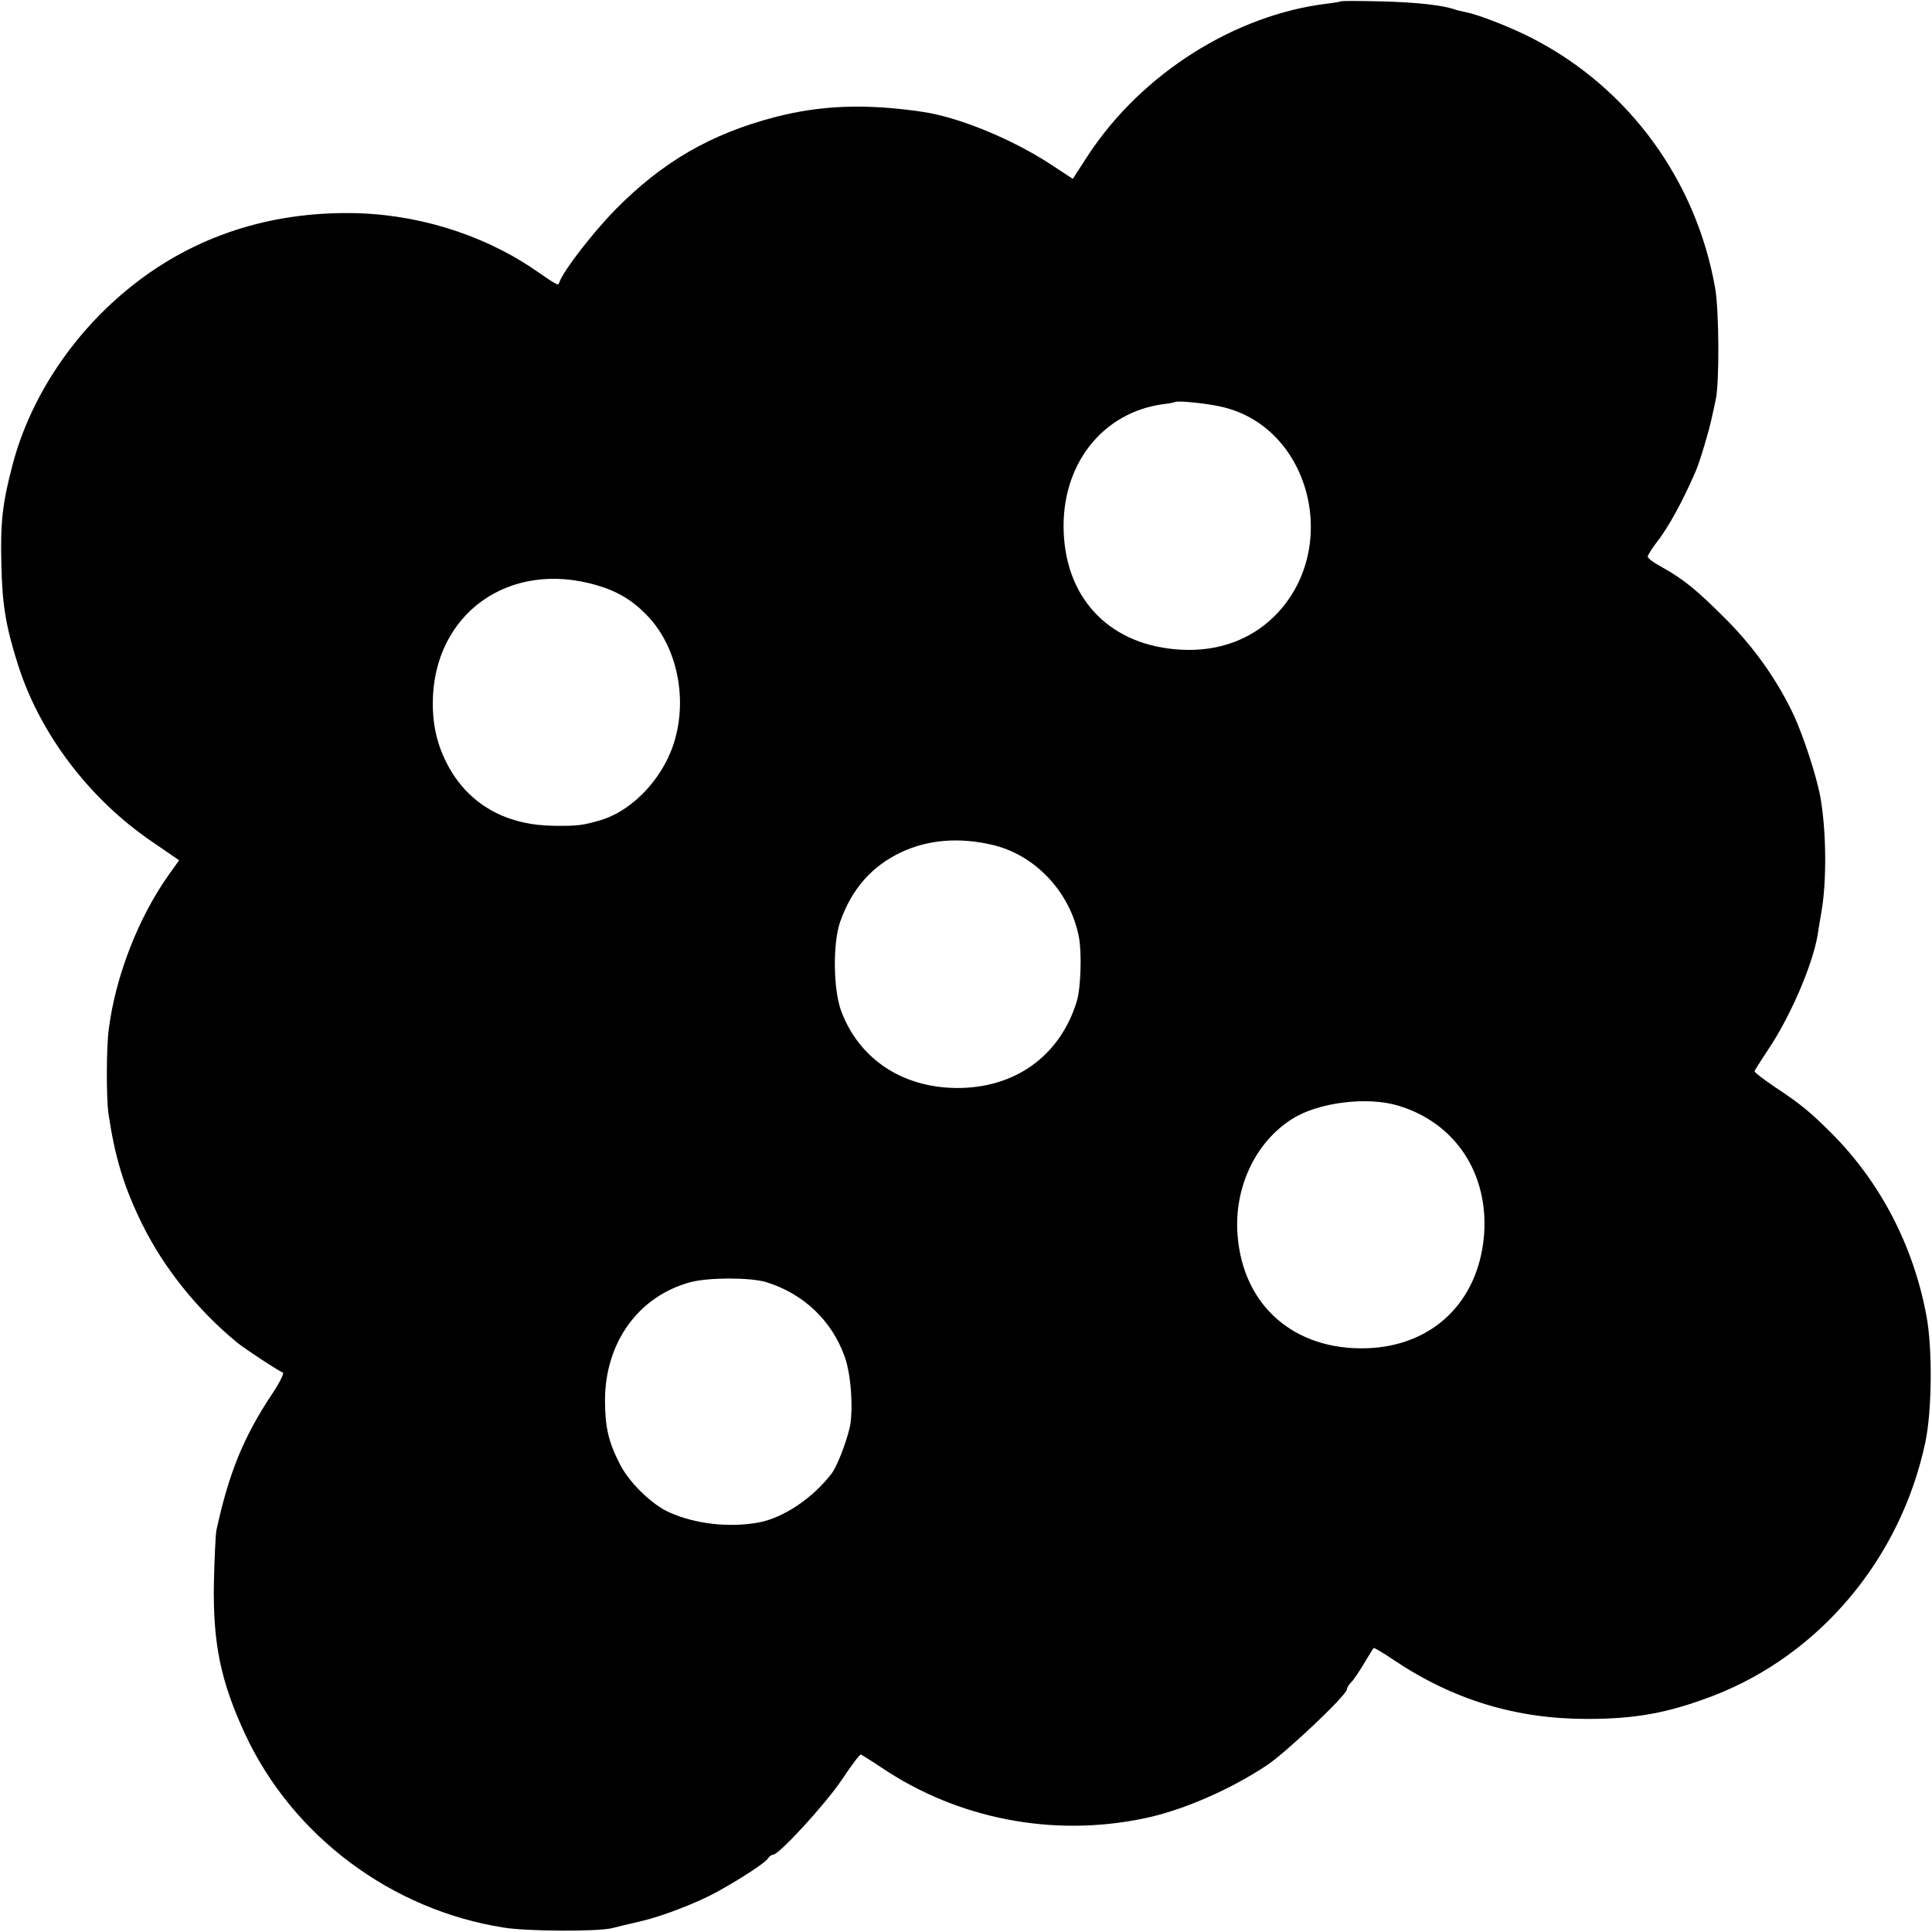
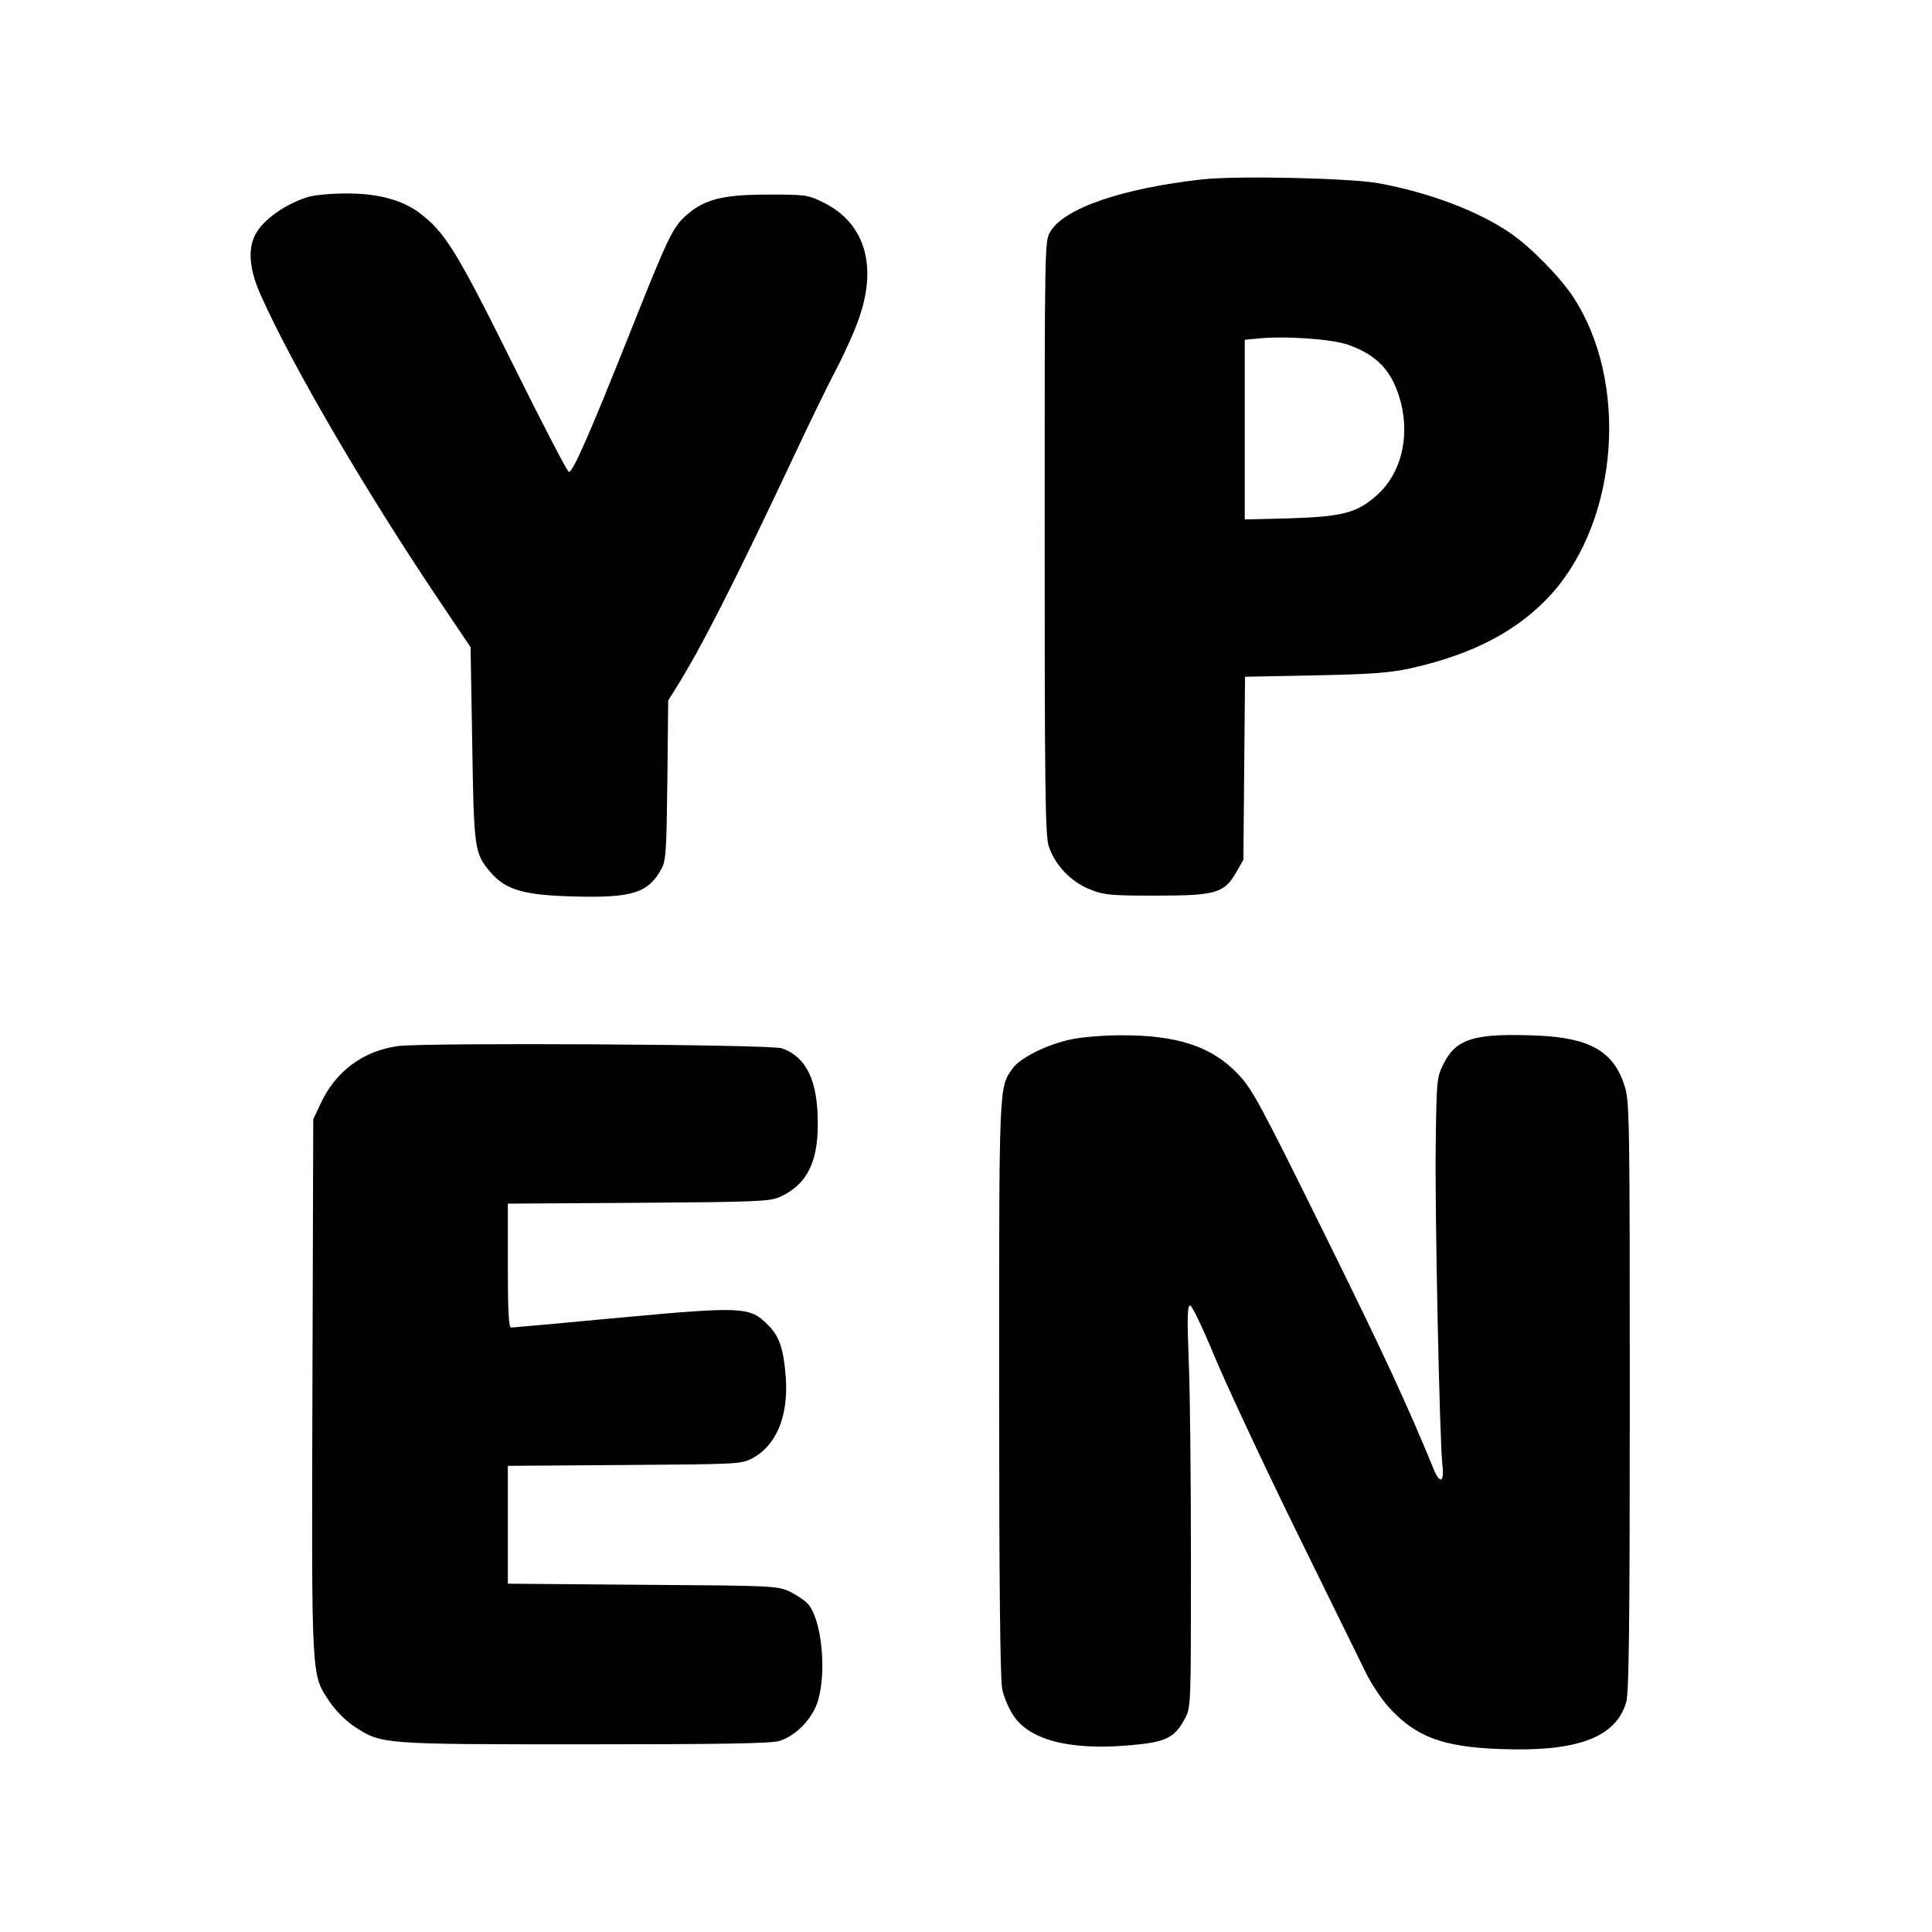
<svg xmlns="http://www.w3.org/2000/svg" version="1.0" width="700pt" height="700pt" viewBox="0 0 700 700" preserveAspectRatio="xMidYMid meet">
  <g transform="translate(0,700) scale(0.1,-0.1)" fill="#000000" stroke="none">
-     <path d="M4858 6995 c-1 -1 -23 -5 -48 -8 -335 -40 -672 -253 -866 -547 l-57 -88 -84 55 c-140 91 -331 169 -462 188 -204 30 -366 24 -532 -19 -234 -61 -408 -162 -579 -335 -81 -83 -187 -219 -203 -263 -5 -14 -2 -16 -92 46 -193 131 -438 205 -680 204 -303 0 -574 -95 -797 -280 -202 -167 -351 -396 -413 -634 -36 -137 -44 -207 -40 -359 3 -146 16 -224 60 -363 79 -250 259 -488 488 -643 l96 -66 -35 -49 c-112 -156 -196 -372 -220 -564 -9 -67 -9 -251 -1 -305 24 -161 56 -265 122 -400 79 -160 202 -313 345 -430 30 -24 150 -103 165 -108 5 -2 -11 -35 -36 -73 -106 -158 -160 -291 -205 -499 -3 -16 -7 -102 -9 -190 -4 -220 25 -359 114 -550 172 -368 529 -635 936 -699 87 -14 340 -15 393 -2 32 8 51 13 104 25 75 17 205 67 277 107 87 48 174 105 184 121 4 7 13 13 18 13 22 0 192 186 250 273 34 51 64 91 68 90 3 -1 37 -22 76 -48 275 -185 618 -252 947 -184 140 28 316 105 448 193 72 48 290 255 290 275 0 5 6 16 14 24 8 7 29 38 47 68 18 30 34 56 36 58 1 2 34 -17 72 -43 216 -145 444 -214 701 -214 175 0 292 21 455 83 389 149 682 499 771 920 24 114 26 339 4 457 -47 253 -166 483 -342 660 -79 79 -114 108 -208 170 -41 28 -74 53 -73 57 1 3 22 37 48 76 81 120 161 306 180 414 2 14 9 55 15 91 19 110 17 295 -5 415 -14 74 -59 213 -95 292 -59 126 -142 244 -244 347 -112 112 -155 147 -243 196 -24 13 -43 28 -43 33 0 5 13 26 28 46 46 58 97 151 146 264 15 34 50 152 60 202 4 17 9 41 12 55 14 57 13 326 -2 408 -69 388 -310 719 -654 899 -77 41 -205 91 -250 99 -14 3 -32 7 -40 10 -42 15 -139 26 -267 29 -77 2 -143 2 -145 0z m-423 -1471 c319 -80 424 -521 180 -759 -86 -84 -203 -126 -335 -119 -252 13 -416 177 -426 425 -10 245 140 436 363 465 20 2 38 6 39 7 8 7 125 -5 179 -19z m-2271 -645 c79 -23 135 -59 189 -118 97 -107 135 -279 95 -431 -35 -138 -149 -264 -270 -301 -64 -19 -84 -22 -168 -21 -168 1 -298 70 -376 199 -45 76 -66 153 -66 245 1 324 277 522 596 427z m1431 -940 c156 -36 283 -172 314 -334 11 -56 7 -183 -7 -231 -60 -199 -224 -318 -438 -316 -197 2 -353 107 -417 281 -28 78 -30 243 -3 321 42 119 114 202 223 253 97 45 209 54 328 26z m1471 -945 c207 -62 328 -246 311 -469 -20 -242 -186 -402 -425 -410 -263 -8 -448 154 -468 409 -14 171 64 338 198 422 94 60 272 82 384 48z m-2291 -639 c136 -42 239 -139 286 -272 23 -64 31 -192 18 -254 -13 -56 -46 -142 -66 -168 -66 -87 -173 -160 -263 -177 -106 -20 -232 -6 -326 37 -63 28 -146 109 -179 176 -41 80 -53 134 -53 233 2 208 122 373 308 424 66 18 216 18 275 1z" />
+     <path d="M4355 6350 c-292 -33 -500 -105 -550 -190 -20 -35 -20 -45 -20 -1105 0 -881 2 -1078 14 -1118 20 -67 79 -131 149 -159 52 -21 72 -23 242 -23 217 0 246 9 290 86 l25 44 3 331 3 332 252 5 c201 4 271 9 345 25 231 51 397 139 517 274 241 273 275 767 75 1072 -50 75 -155 182 -230 233 -116 79 -294 146 -475 179 -106 19 -513 28 -640 14z m529 -599 c108 -38 163 -98 192 -211 32 -127 -1 -257 -86 -333 -72 -65 -125 -79 -317 -85 l-163 -4 0 325 0 326 43 4 c98 11 271 -1 331 -22z" />
+     <path d="M1115 6286 c-85 -27 -163 -83 -191 -138 -27 -53 -20 -128 22 -220 113 -253 378 -707 648 -1108 l111 -165 6 -350 c6 -383 8 -397 66 -465 55 -64 119 -83 298 -88 216 -6 274 12 322 101 16 28 18 68 21 321 l3 288 25 40 c91 143 220 398 427 838 58 124 130 272 161 330 30 58 67 141 81 185 64 189 15 340 -133 412 -54 27 -64 28 -197 28 -163 0 -230 -16 -295 -72 -53 -46 -66 -73 -216 -450 -140 -351 -198 -483 -213 -483 -5 0 -97 177 -204 393 -202 407 -244 474 -335 544 -64 49 -155 73 -271 72 -53 0 -114 -6 -136 -13z" />
+     <path d="M3880 3234 c-86 -18 -184 -67 -211 -105 -50 -70 -49 -50 -49 -1160 0 -695 4 -1054 11 -1088 5 -27 23 -69 39 -94 57 -90 201 -129 417 -111 136 11 168 26 206 97 22 42 22 43 22 567 0 289 -3 616 -8 728 -6 160 -5 202 5 202 7 0 46 -82 87 -181 41 -99 173 -382 293 -627 121 -246 236 -480 256 -521 19 -40 58 -98 85 -128 97 -106 194 -142 399 -150 281 -11 421 40 460 169 10 34 13 266 13 1108 0 995 -1 1069 -18 1123 -39 127 -125 177 -319 185 -227 9 -292 -11 -338 -103 -24 -48 -25 -58 -28 -280 -4 -242 14 -1083 24 -1172 8 -64 -9 -72 -32 -15 -98 239 -184 424 -399 859 -231 467 -258 518 -310 572 -95 100 -221 141 -425 140 -63 0 -144 -7 -180 -15z" />
+     <path d="M1443 3210 c-126 -17 -227 -91 -281 -208 l-27 -57 -3 -969 c-3 -1077 -5 -1040 63 -1143 21 -31 57 -67 88 -88 99 -65 97 -65 835 -65 495 0 675 3 705 12 61 18 122 82 141 147 32 109 12 296 -37 350 -12 13 -42 33 -67 45 -44 20 -61 21 -532 24 l-488 4 0 213 0 214 423 3 c415 3 423 3 464 25 87 47 130 154 120 293 -8 104 -23 149 -66 191 -64 64 -90 66 -534 25 -211 -20 -389 -36 -395 -36 -9 0 -12 60 -12 225 l0 224 473 3 c429 3 476 5 512 21 96 43 138 123 138 262 1 159 -41 246 -131 277 -44 14 -1287 21 -1389 8z" />
  </g>
</svg>
